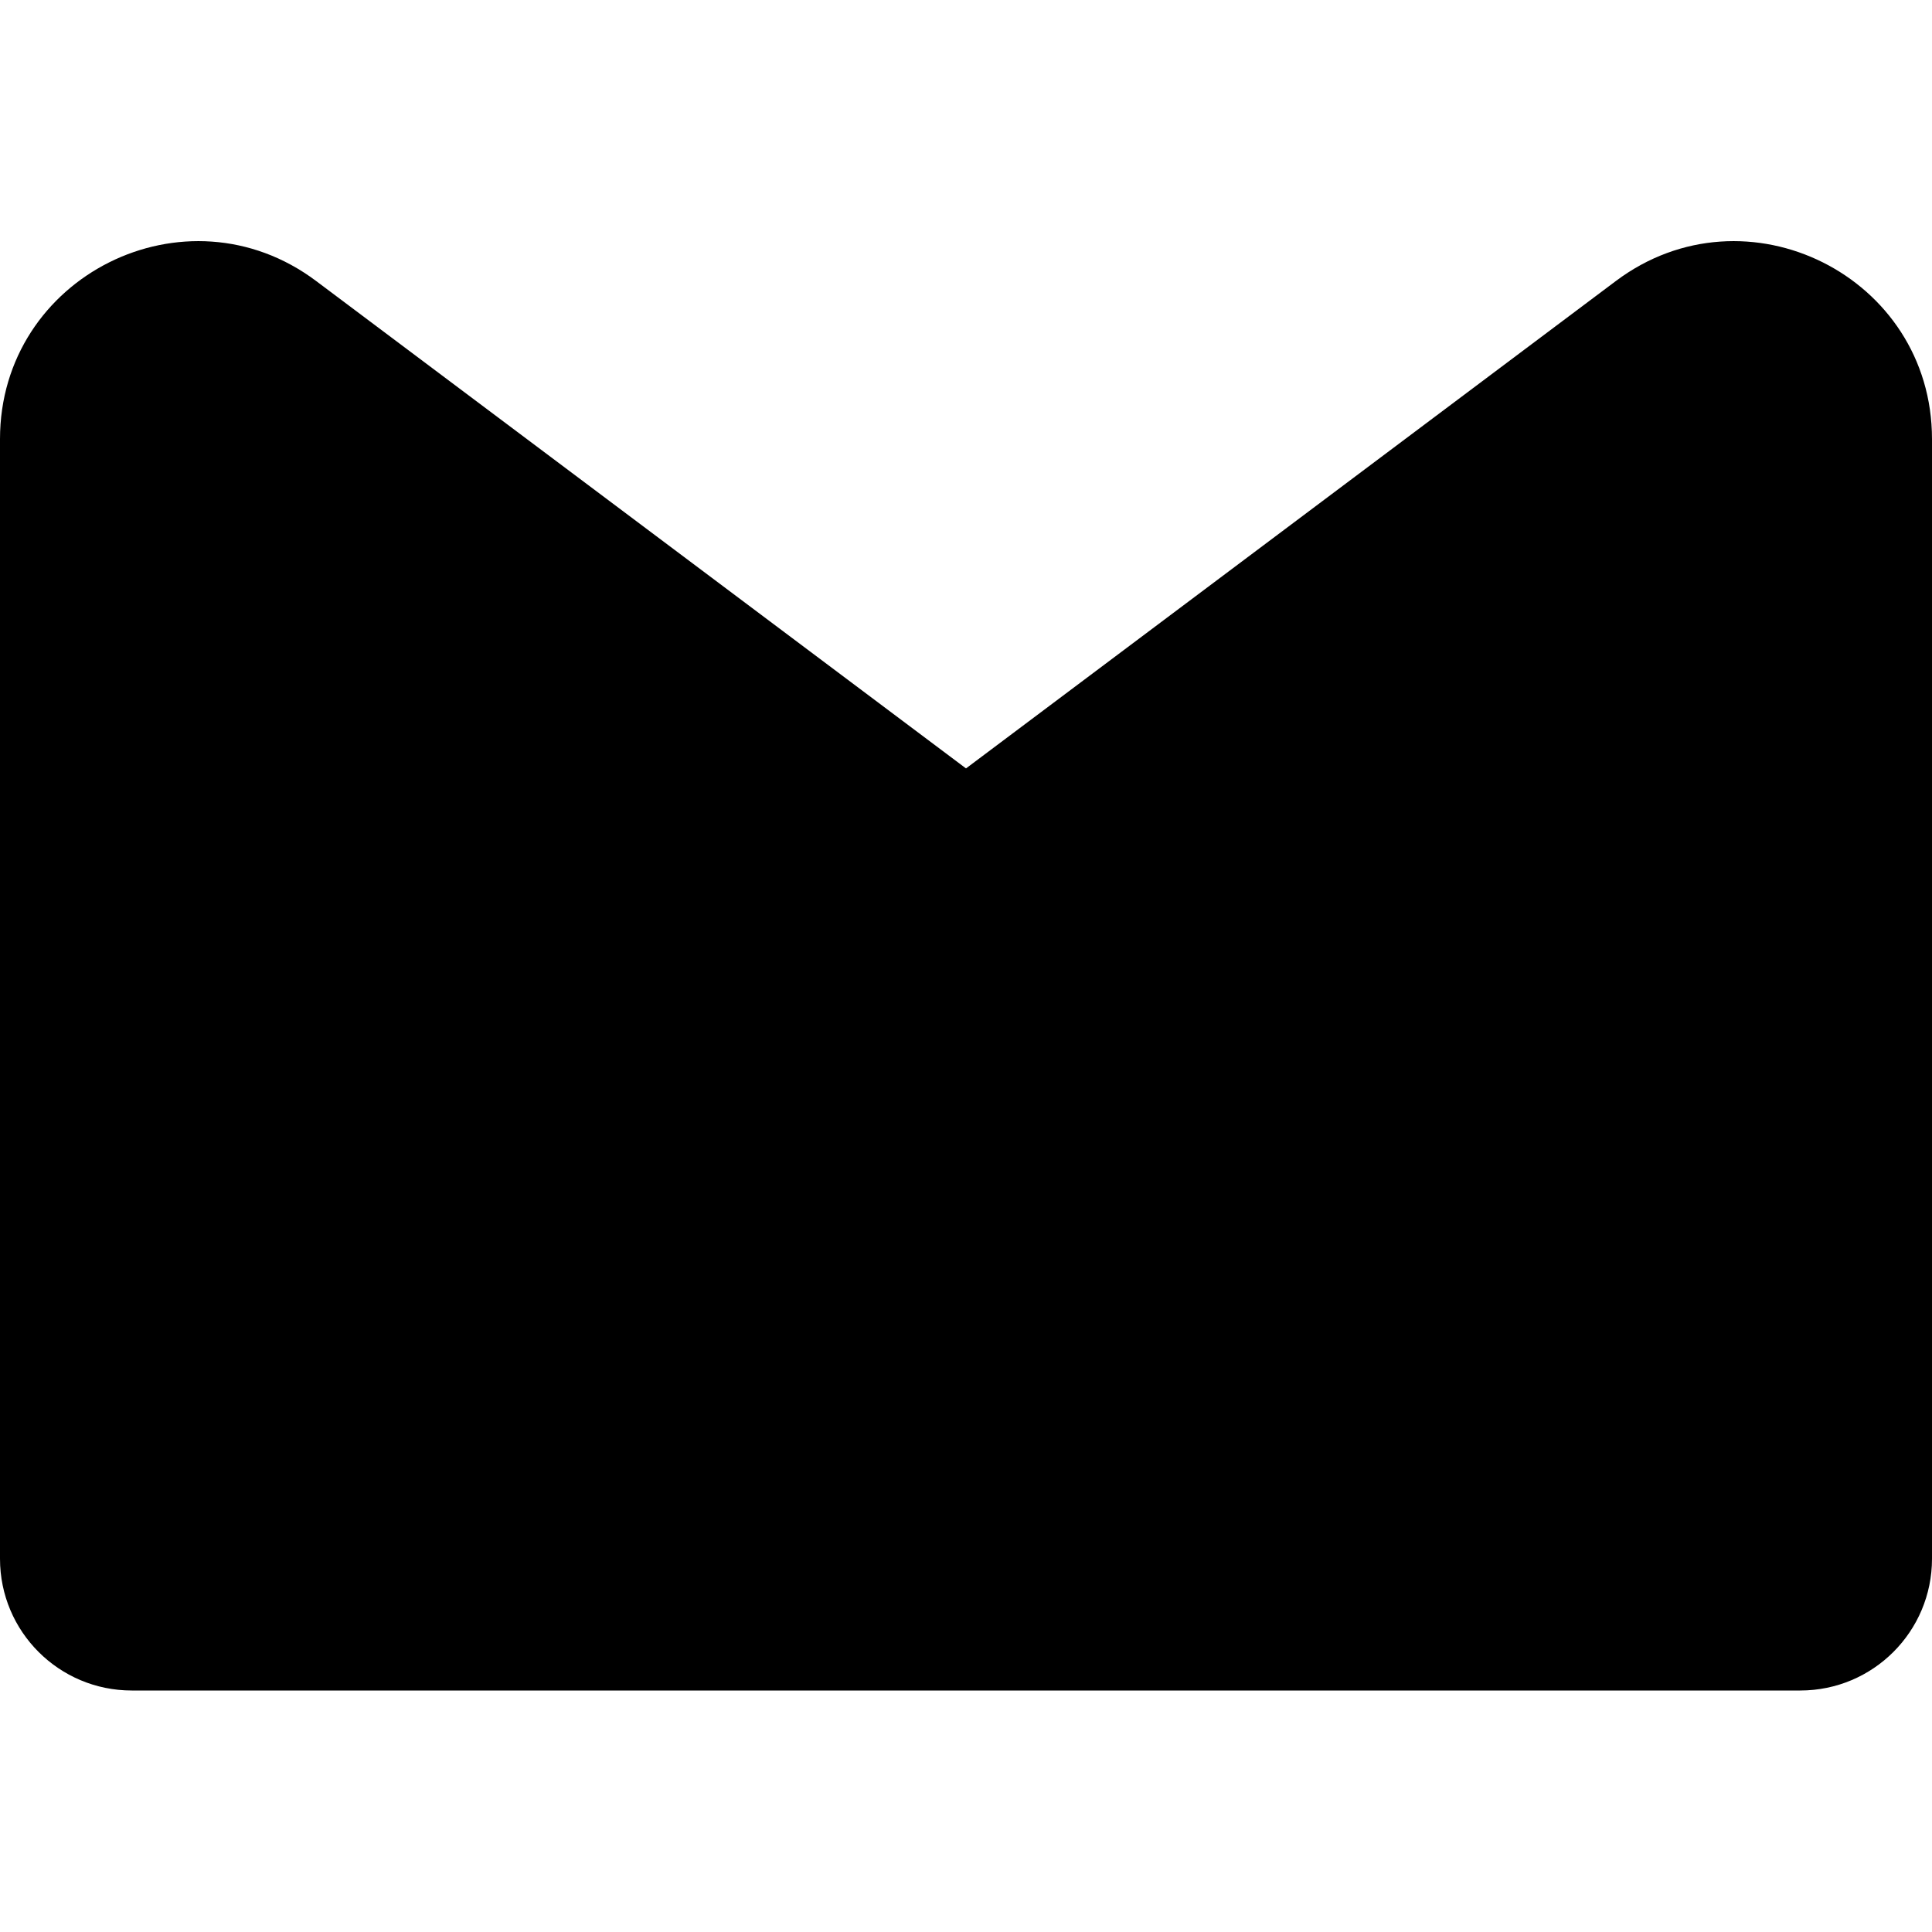
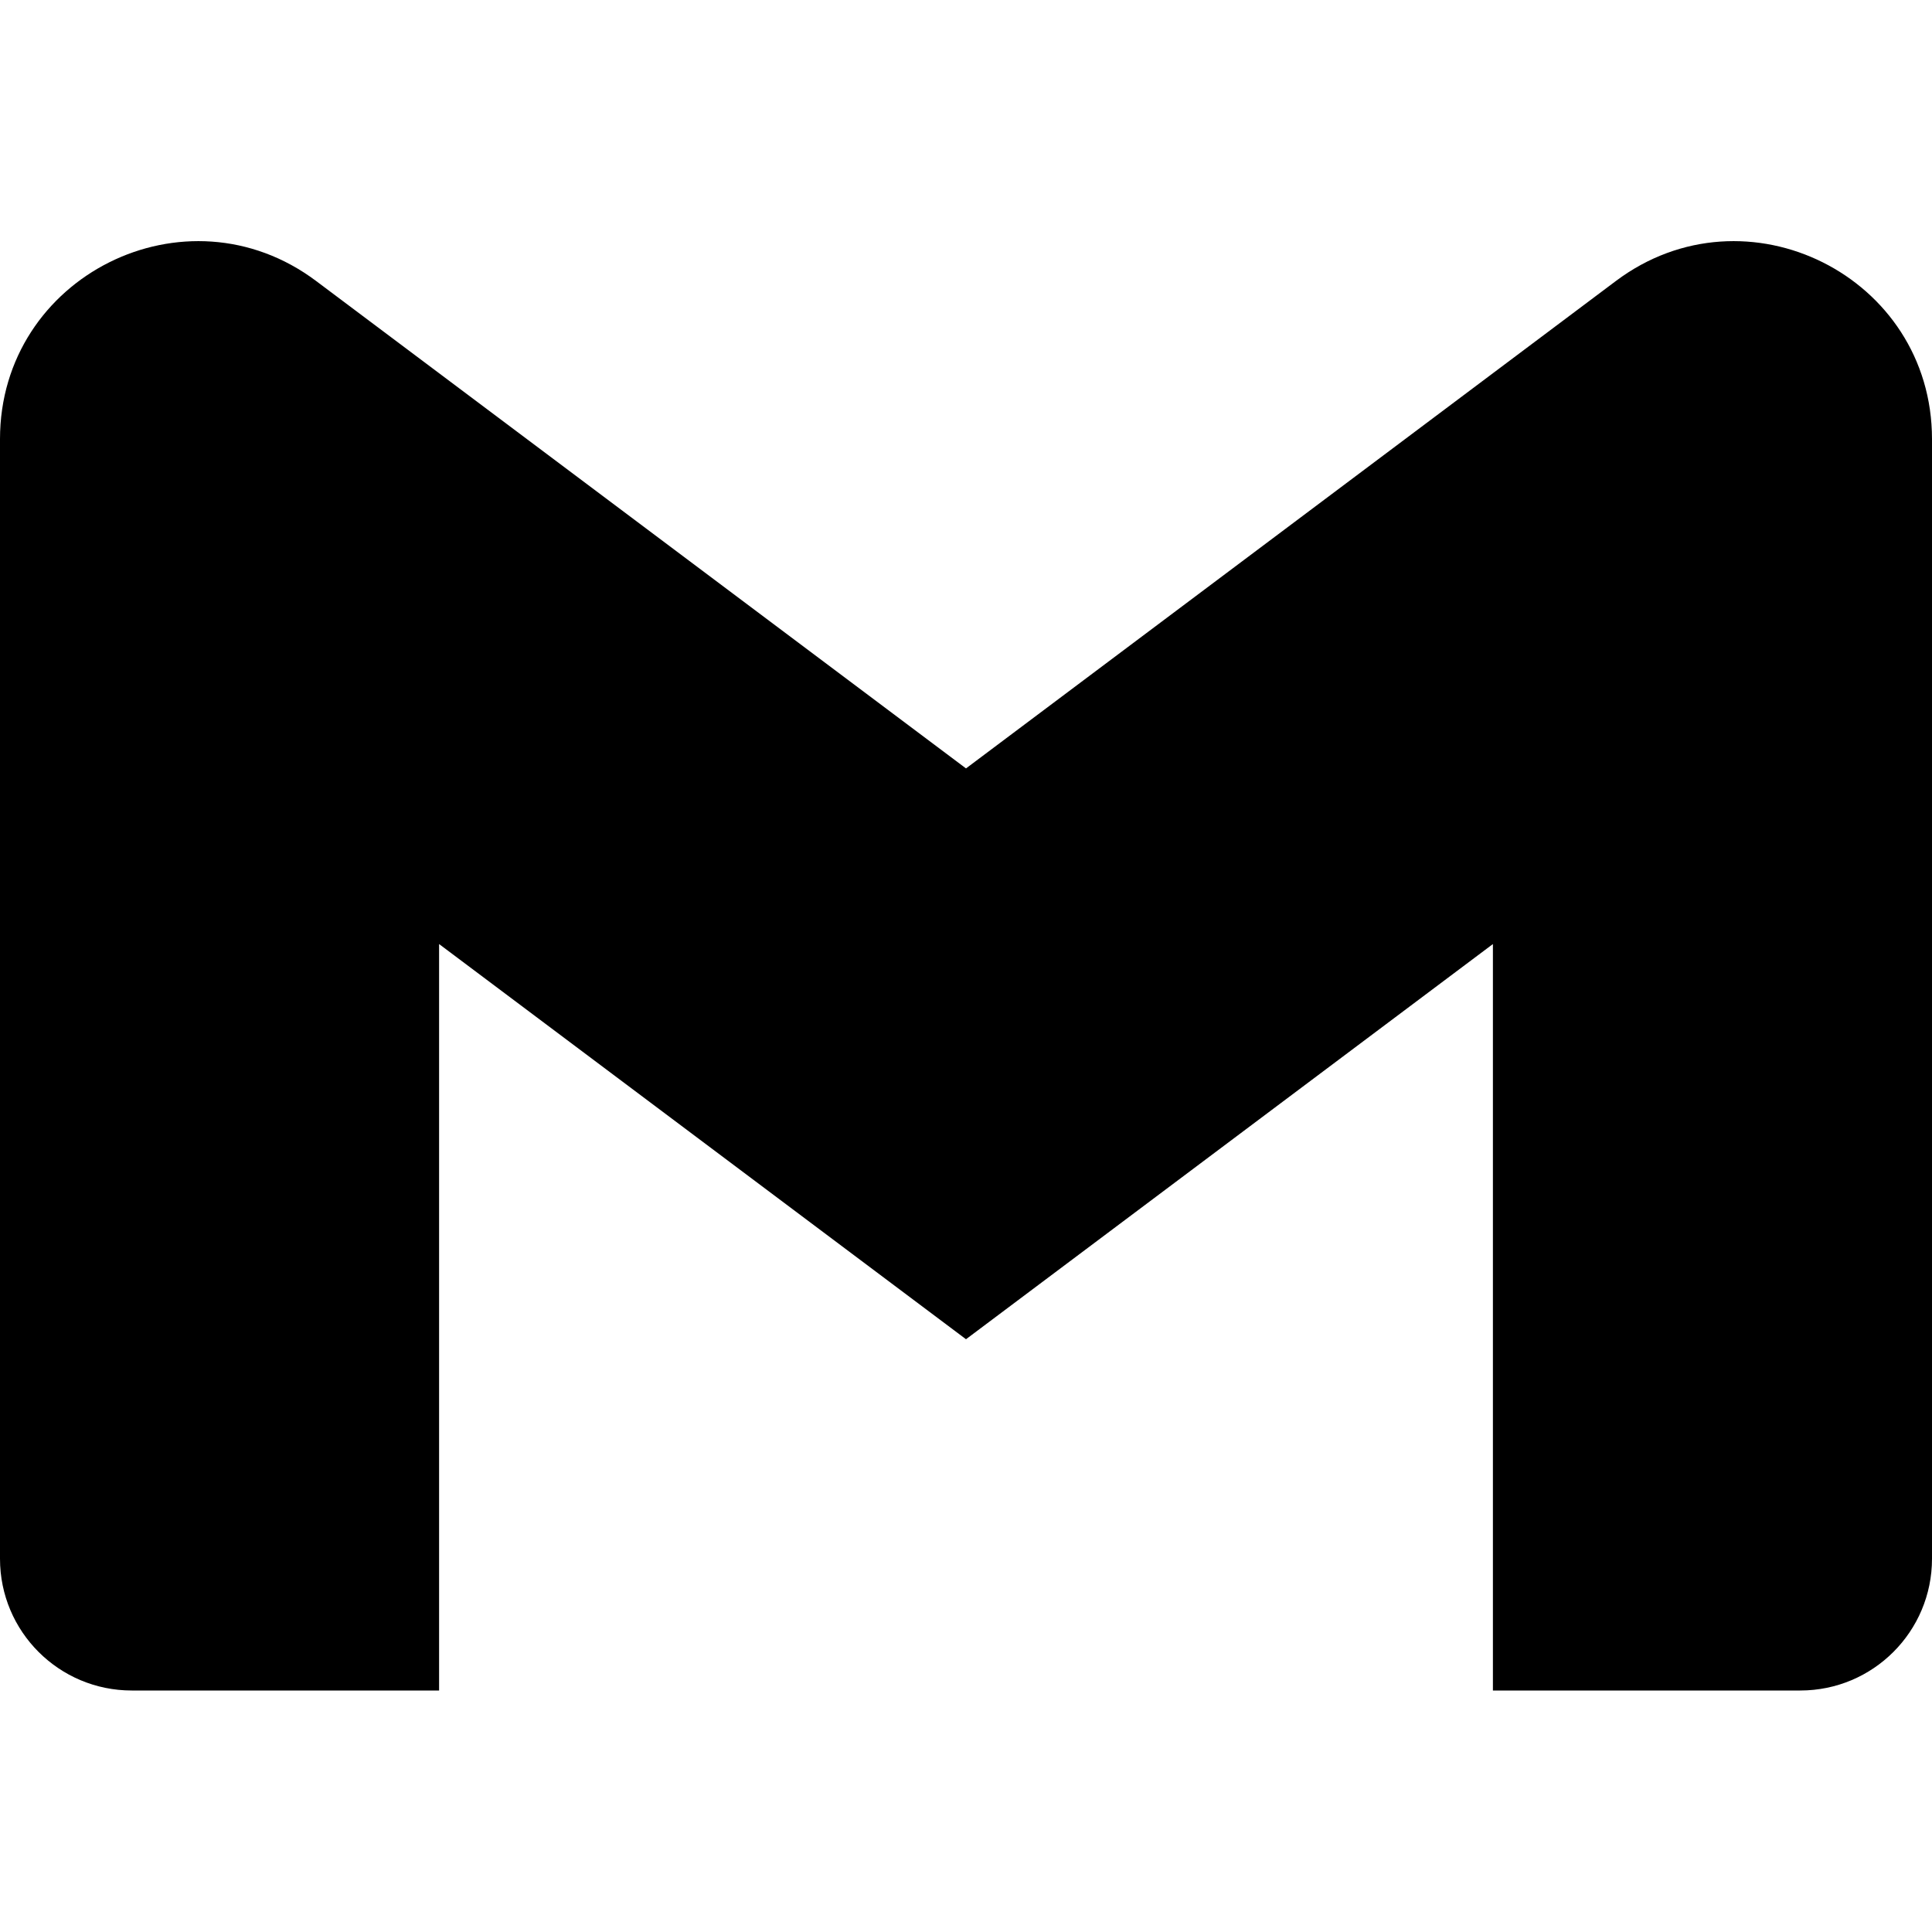
<svg xmlns="http://www.w3.org/2000/svg" viewBox="0 0 24 24">
  <g fill="currentColor" transform="translate(-14.1818 -8.4545) scale(0.272727)">
-     <path d="M58 108h76c3.32 0 6-2.69 6-6V51c0-7.42-8.47-11.65-14.4-7.2L120 48 96 66 72 48l-5.6-4.2C60.47 39.35 52 43.58 52 51v51c0 3.32 2.69 6 6 6z" />
+     <path d="M58 108h14V74l24 18 24-18v34h14c3.32 0 6-2.69 6-6V51c0-7.42-8.47-11.65-14.4-7.2L120 48 96 66 72 48l-5.6-4.2C60.47 39.35 52 43.58 52 51v51c0 3.32 2.69 6 6 6z" />
  </g>
</svg>
